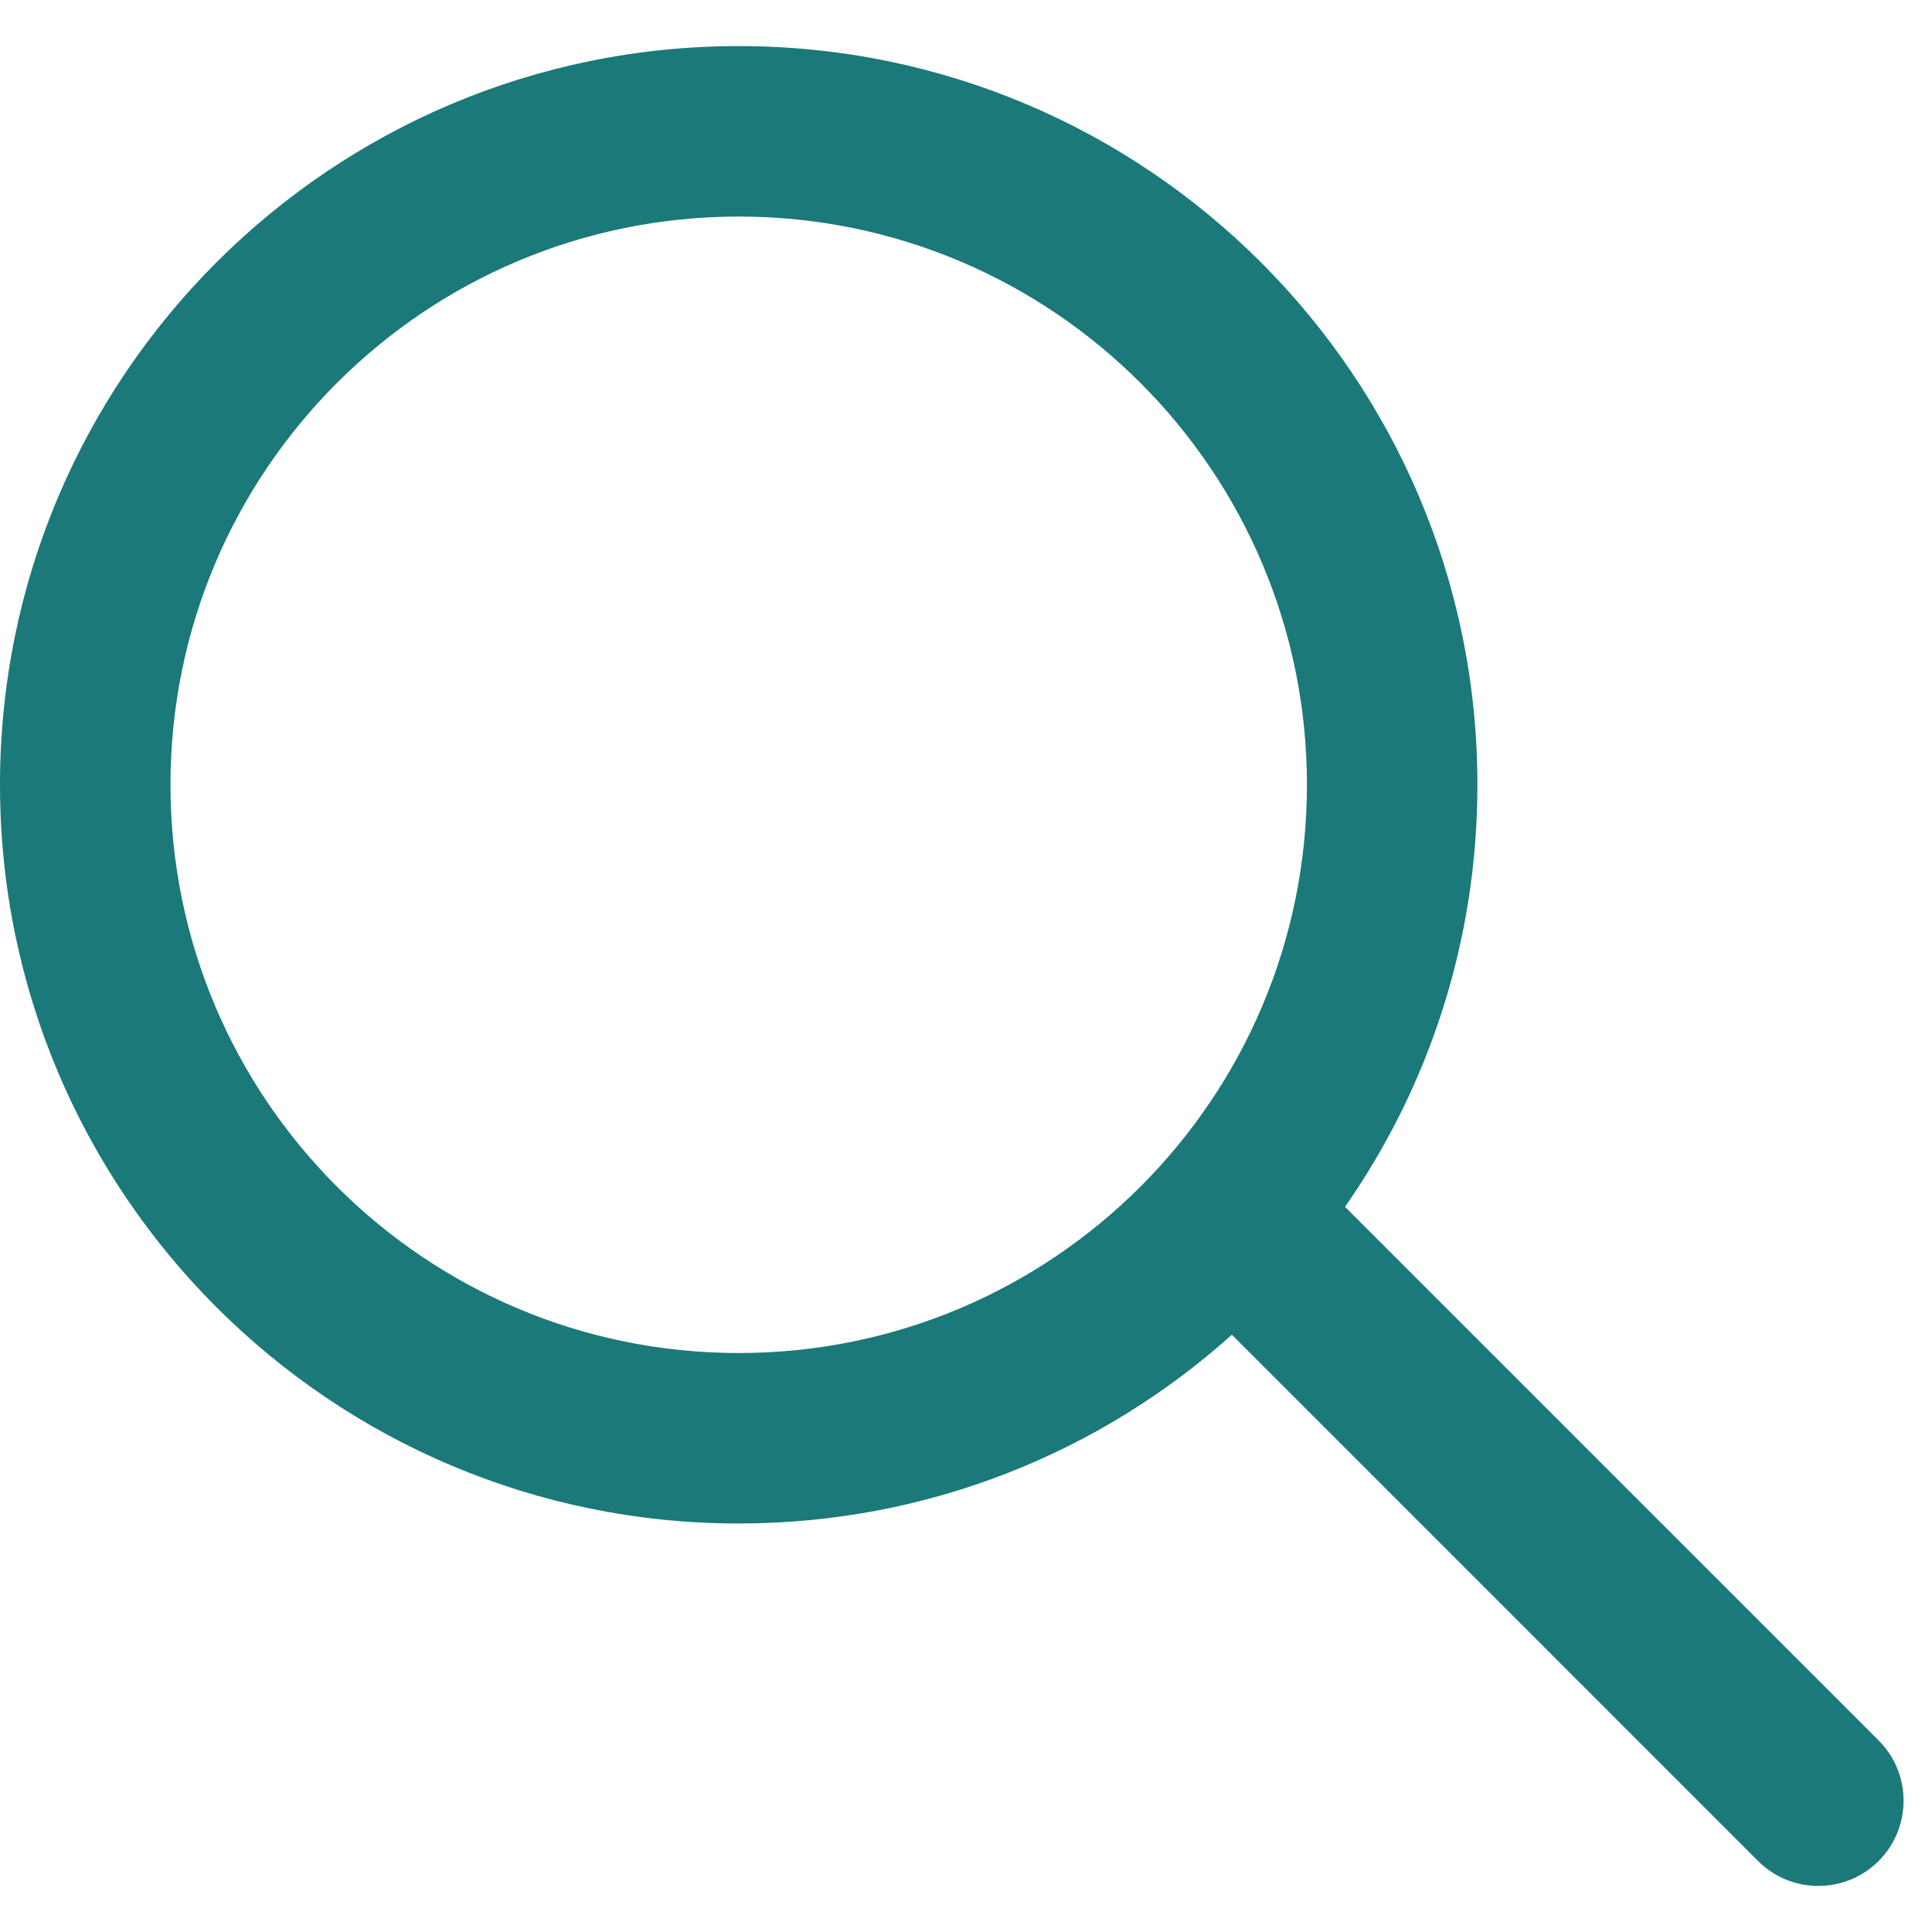
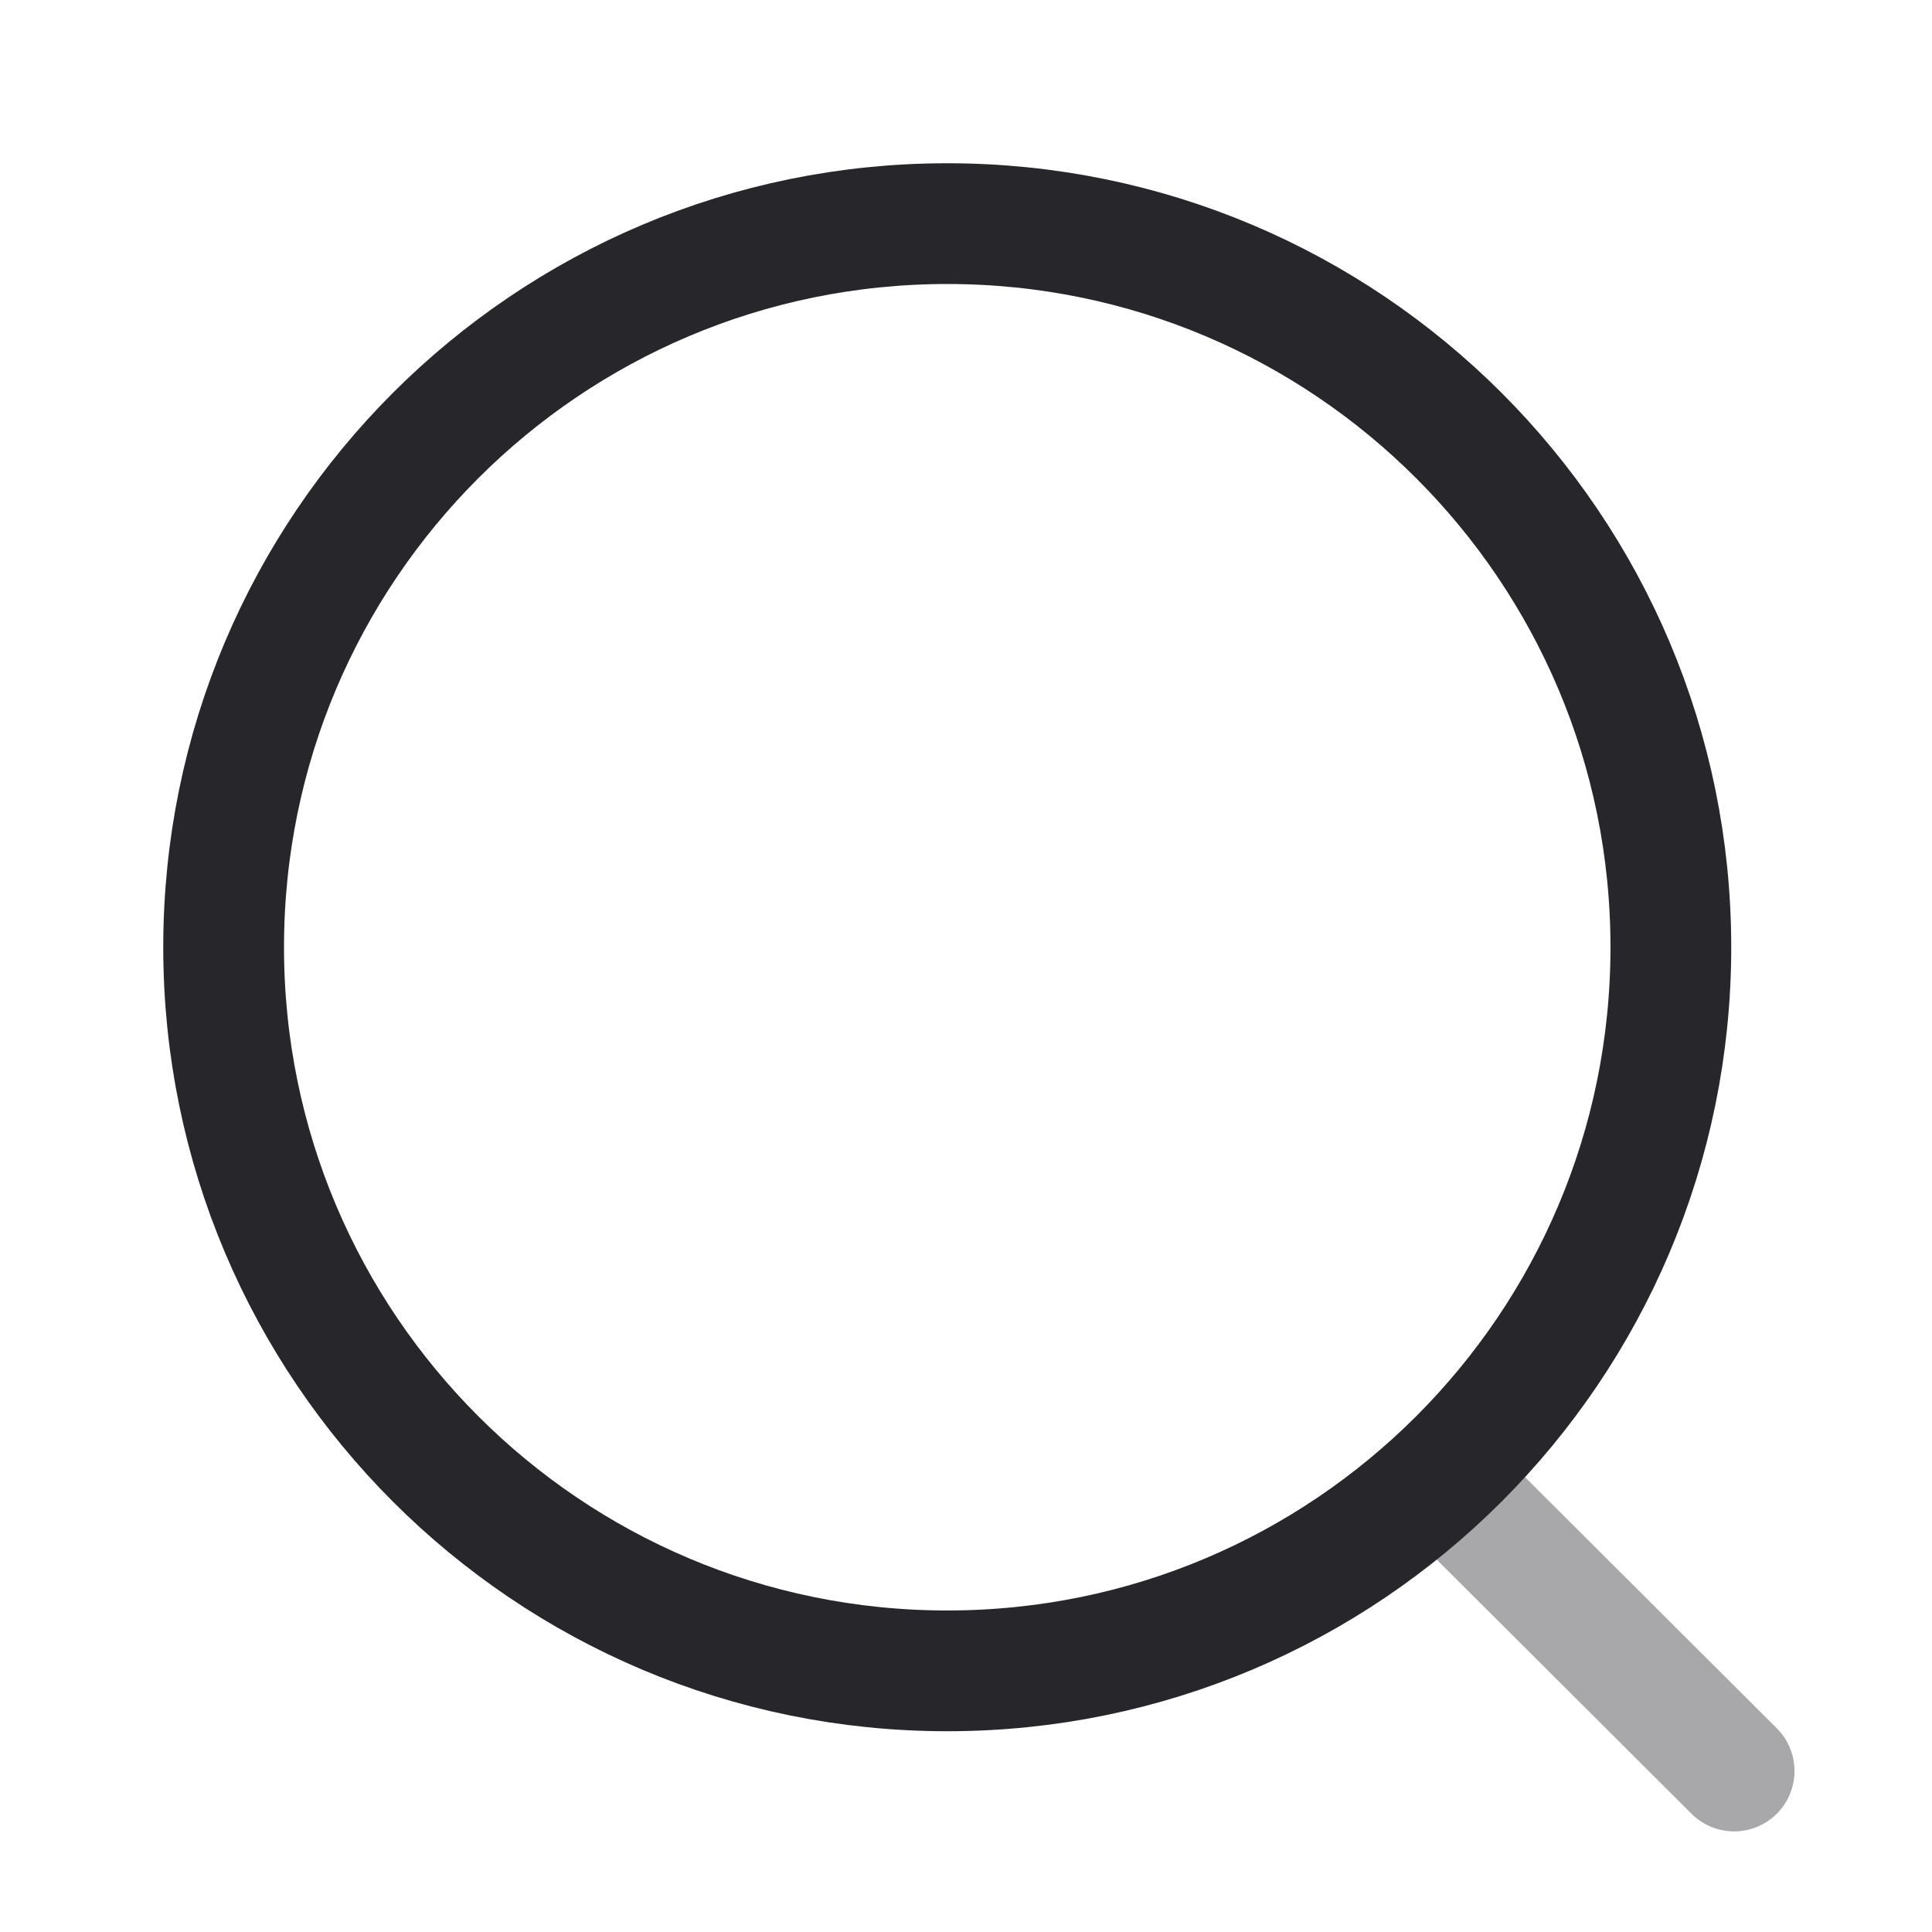
- <svg xmlns="http://www.w3.org/2000/svg" width="34" height="34" viewBox="0 0 34 34" fill="none">
-   <path fill-rule="evenodd" clip-rule="evenodd" d="M23 13.811C23 19.334 18.523 23.811 13 23.811C7.477 23.811 3 19.334 3 13.811C3 8.288 7.477 3.811 13 3.811C18.523 3.811 23 8.288 23 13.811ZM21.679 23.489C19.378 25.555 16.335 26.811 13 26.811C5.82 26.811 0 20.99 0 13.811C0 6.631 5.82 0.811 13 0.811C20.18 0.811 26 6.631 26 13.811C26 16.572 25.139 19.133 23.67 21.238L33.061 30.629C33.646 31.215 33.646 32.164 33.061 32.75C32.475 33.336 31.525 33.336 30.939 32.75L21.679 23.489Z" fill="#1B7979" />
+ <svg xmlns="http://www.w3.org/2000/svg" width="24" height="24" viewBox="0 0 24 24" fill="none">
+   <circle cx="11.767" cy="11.767" r="8.989" stroke="#26262B" stroke-width="1.5" stroke-linecap="round" stroke-linejoin="round" />
+   <path opacity="0.4" d="M18.018 18.485L21.542 22" stroke="#26262B" stroke-width="1.5" stroke-linecap="round" stroke-linejoin="round" />
</svg>
